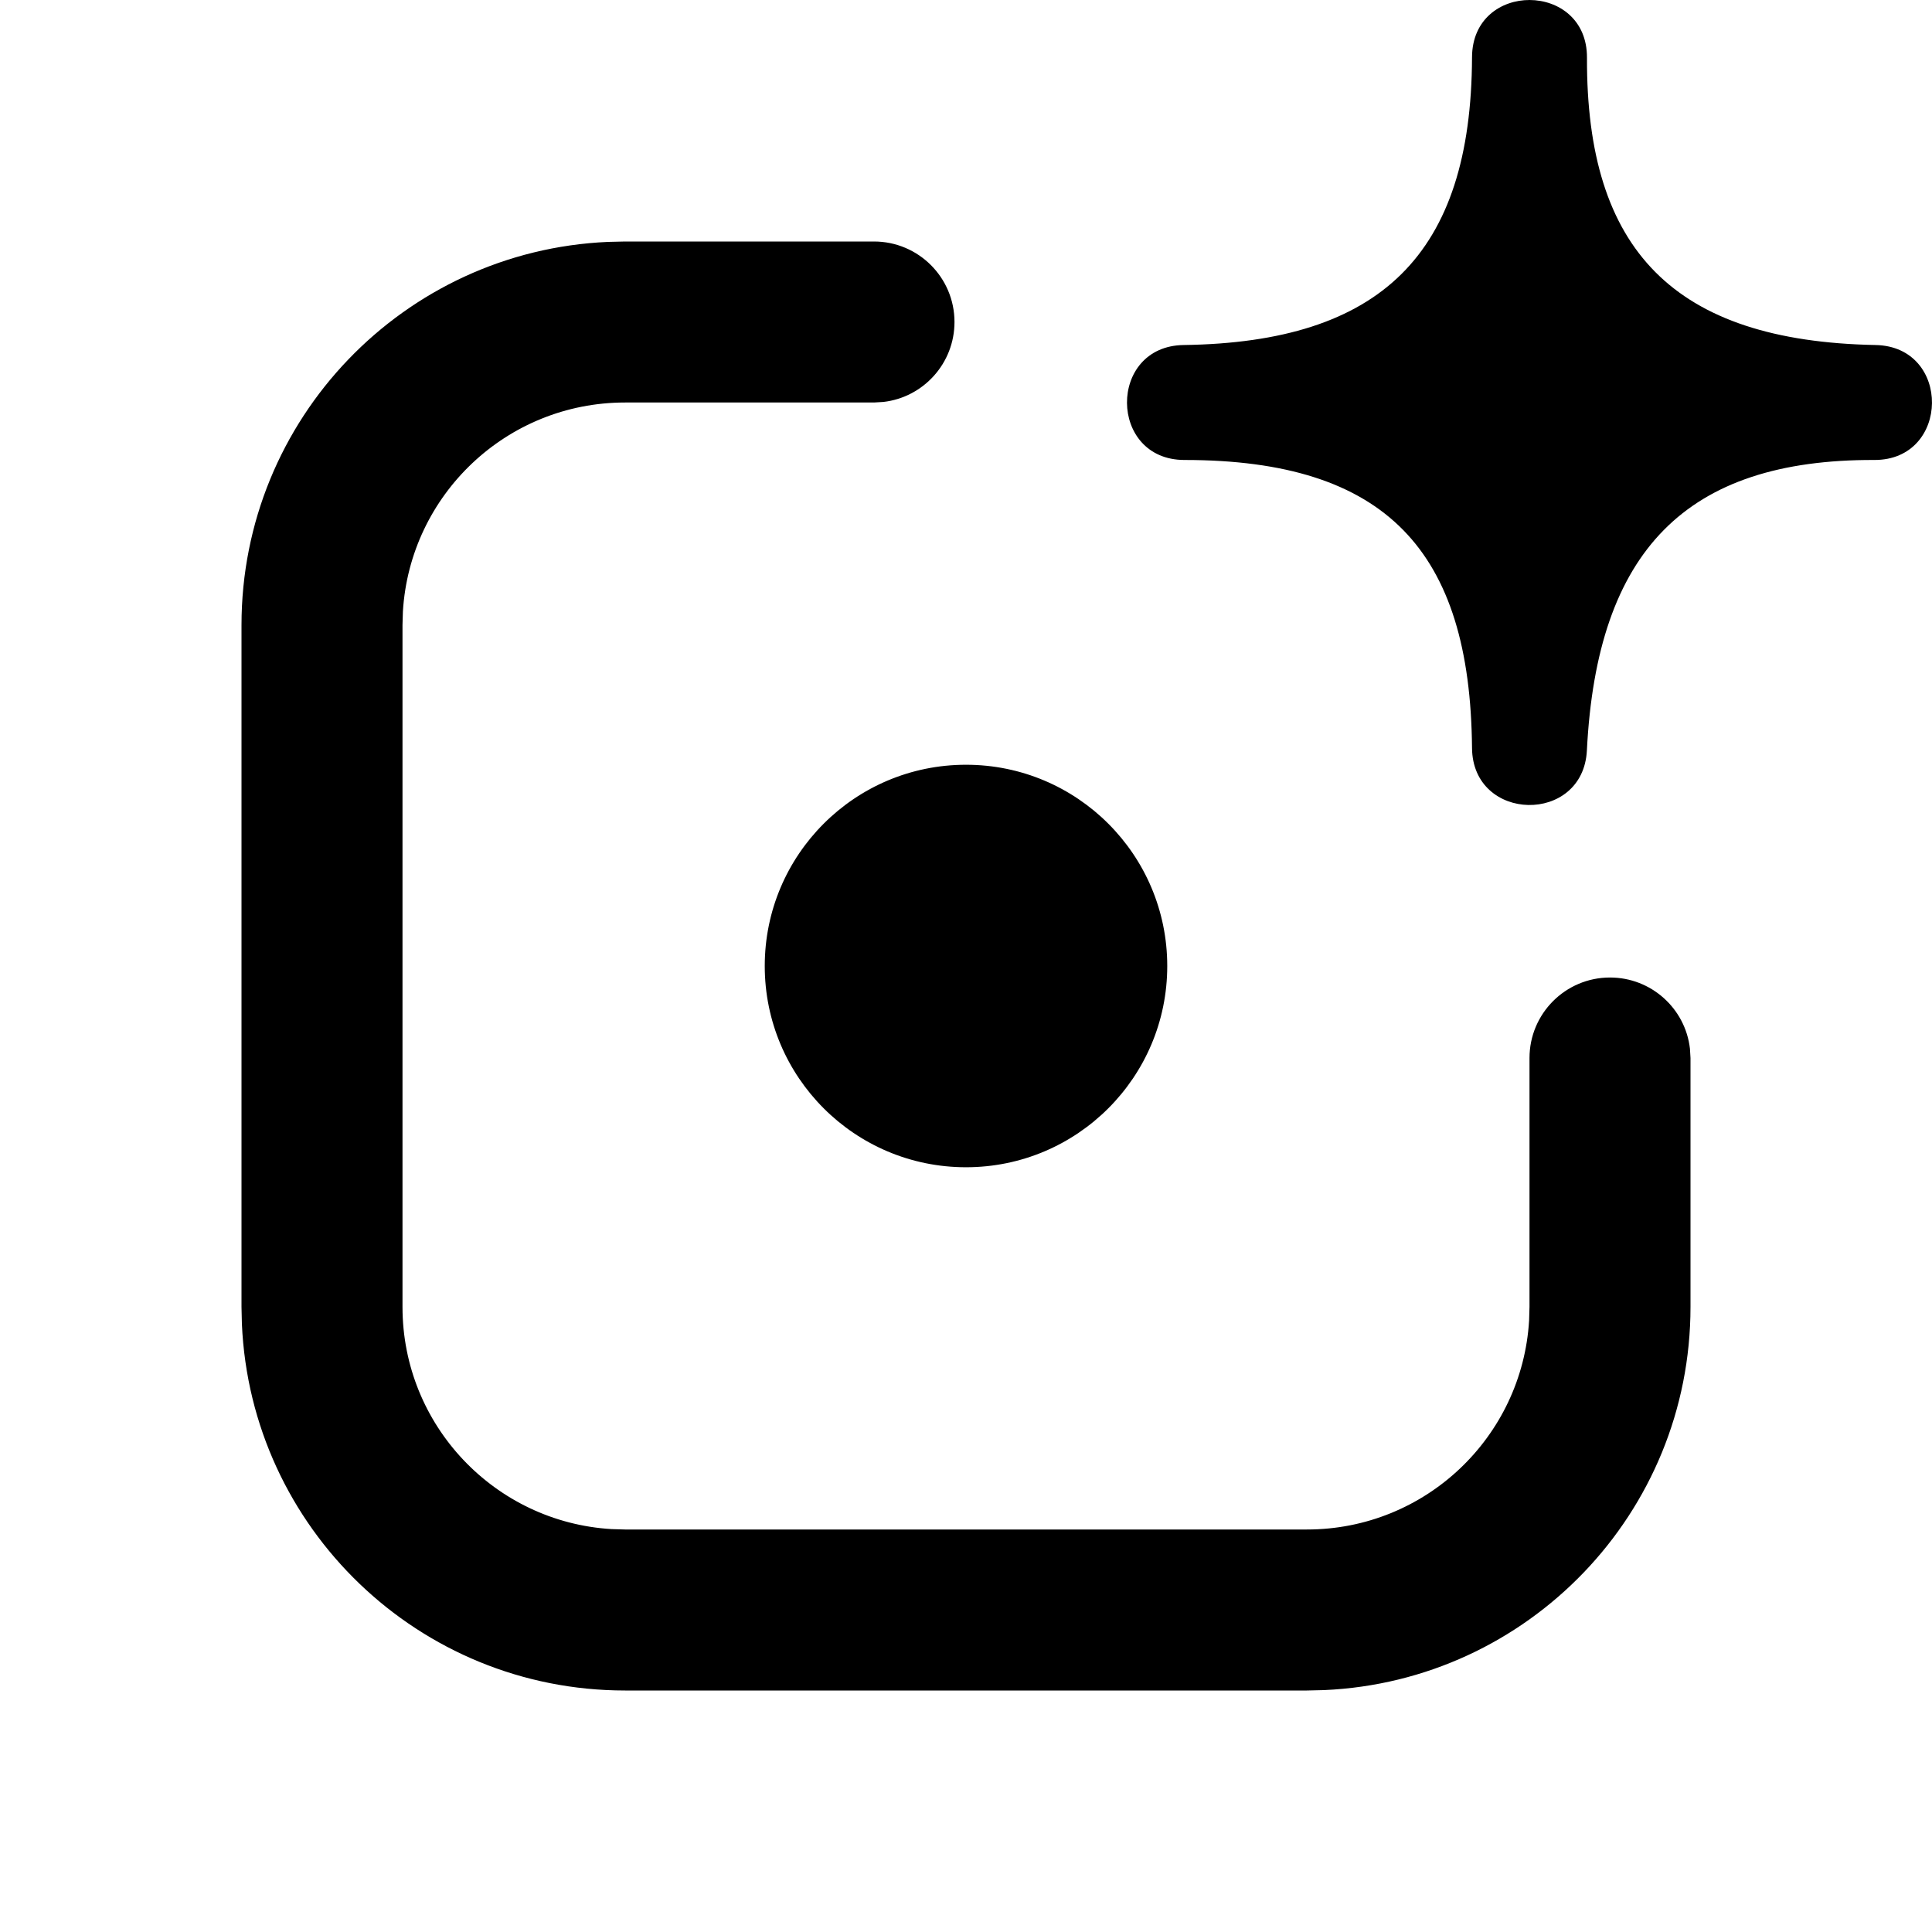
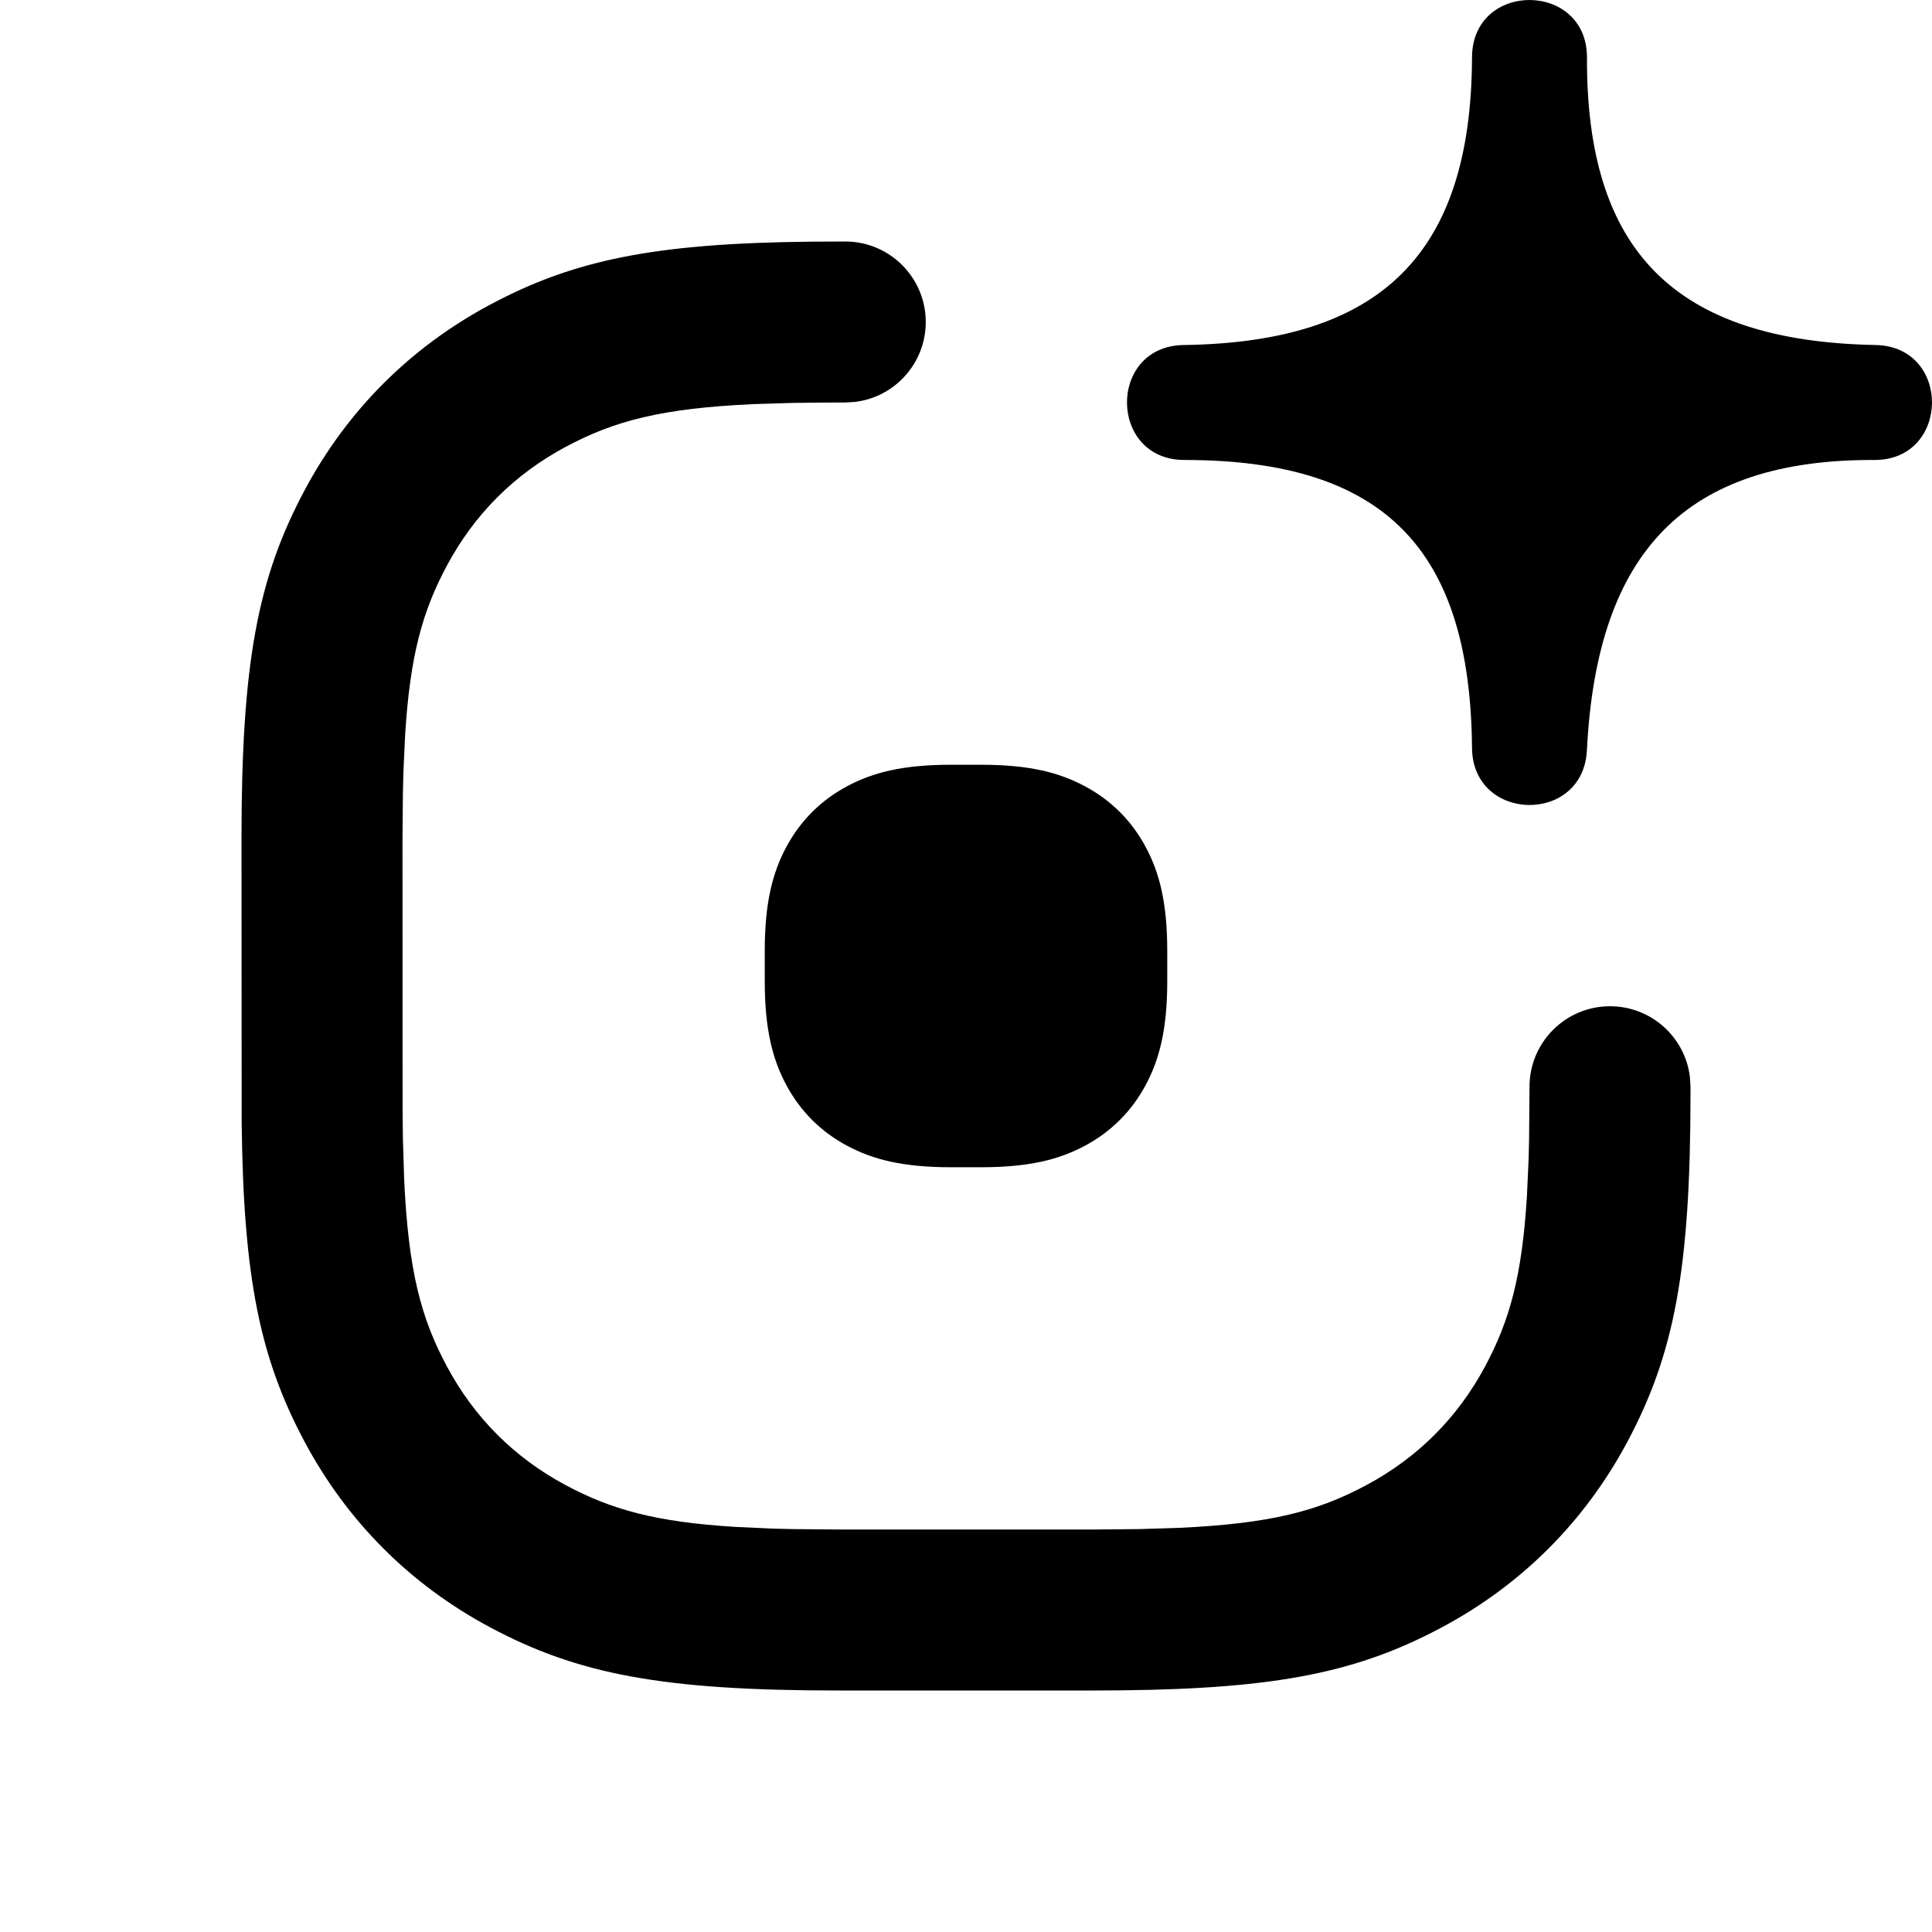
<svg xmlns="http://www.w3.org/2000/svg" width="24" height="24" viewBox="0 0 24 24">
-   <path d="M3096.857,61 C3097.409,61 3097.857,61.448 3097.857,62 C3097.857,62.513 3097.471,62.936 3096.974,62.993 L3096.857,63 L3093.765,63 C3092.294,63 3091.092,64.148 3091.005,65.596 L3091,65.765 L3091,74.235 C3091,75.706 3092.148,76.908 3093.596,76.995 L3093.765,77 L3102.235,77 C3103.706,77 3104.908,75.852 3104.995,74.404 L3105,74.235 L3105,71.143 C3105,70.591 3105.448,70.143 3106,70.143 C3106.513,70.143 3106.936,70.529 3106.993,71.026 L3107,71.143 L3107,74.235 C3107,76.796 3104.981,78.884 3102.448,78.995 L3102.235,79 L3093.765,79 C3091.204,79 3089.116,76.981 3089.005,74.448 L3089,74.235 L3089,65.765 C3089,63.204 3091.019,61.116 3093.552,61.005 L3093.765,61 L3096.857,61 Z M3098,67.5 C3099.381,67.5 3100.5,68.619 3100.5,70 C3100.5,71.381 3099.381,72.5 3098,72.5 C3096.619,72.5 3095.5,71.381 3095.5,70 C3095.5,68.619 3096.619,67.5 3098,67.5 Z M3105.714,58.717 C3105.705,61.107 3106.793,62.238 3109.299,62.286 C3110.244,62.304 3110.228,63.718 3109.283,63.714 C3106.948,63.706 3105.838,64.838 3105.713,67.321 C3105.667,68.245 3104.294,68.217 3104.286,67.292 C3104.264,64.843 3103.22,63.714 3100.714,63.714 C3099.768,63.714 3099.759,62.299 3100.704,62.286 C3103.149,62.252 3104.277,61.162 3104.286,58.712 C3104.289,57.759 3105.718,57.765 3105.714,58.717 Z" transform="translate(-3086 -58)" />
+   <path d="M3096.5,61 C3097.052,61 3097.5,61.448 3097.5,62 C3097.5,62.513 3097.114,62.936 3096.617,62.993 L3096.5,63 L3096.216,63.001 L3095.852,63.005 L3095.363,63.02 C3094.217,63.072 3093.631,63.228 3093.029,63.55 C3092.389,63.892 3091.892,64.389 3091.55,65.029 C3091.25,65.59 3091.093,66.139 3091.032,67.141 L3091.011,67.6 C3091.009,67.681 3091.007,67.765 3091.005,67.852 L3091,68.41 L3091.001,71.784 L3091.005,72.148 L3091.02,72.637 C3091.072,73.783 3091.228,74.369 3091.55,74.971 C3091.892,75.611 3092.389,76.108 3093.029,76.45 C3093.59,76.75 3094.139,76.907 3095.141,76.968 L3095.6,76.989 C3095.681,76.991 3095.765,76.993 3095.852,76.995 L3096.41,77 L3099.59,77 L3100.148,76.995 L3100.637,76.98 C3101.783,76.928 3102.369,76.772 3102.971,76.45 C3103.611,76.108 3104.108,75.611 3104.45,74.971 C3104.75,74.41 3104.907,73.861 3104.968,72.859 L3104.989,72.4 C3104.991,72.319 3104.993,72.235 3104.995,72.148 L3105,71.5 C3105,70.948 3105.448,70.5 3106,70.5 C3106.513,70.5 3106.936,70.886 3106.993,71.383 L3107,71.5 L3107,71.59 C3107,73.773 3106.797,74.823 3106.214,75.914 C3105.685,76.903 3104.903,77.685 3103.914,78.214 C3102.88,78.767 3101.884,78.978 3099.926,78.998 L3099.59,79 L3096.41,79 C3094.227,79 3093.177,78.797 3092.086,78.214 C3091.097,77.685 3090.315,76.903 3089.786,75.914 C3089.233,74.88 3089.022,73.884 3089.002,71.926 L3089,68.41 C3089,66.227 3089.203,65.177 3089.786,64.086 C3090.315,63.097 3091.097,62.315 3092.086,61.786 C3093.12,61.233 3094.116,61.022 3096.074,61.002 L3096.5,61 Z M3098.184,67.5 C3098.778,67.5 3099.151,67.593 3099.477,67.767 C3099.803,67.941 3100.059,68.197 3100.233,68.523 C3100.407,68.849 3100.5,69.222 3100.5,69.816 L3100.5,70.184 C3100.5,70.778 3100.407,71.151 3100.233,71.477 C3100.059,71.803 3099.803,72.059 3099.477,72.233 C3099.151,72.407 3098.778,72.5 3098.184,72.5 L3097.816,72.5 C3097.222,72.5 3096.849,72.407 3096.523,72.233 C3096.197,72.059 3095.941,71.803 3095.767,71.477 C3095.593,71.151 3095.5,70.778 3095.5,70.184 L3095.5,69.816 C3095.5,69.222 3095.593,68.849 3095.767,68.523 C3095.941,68.197 3096.197,67.941 3096.523,67.767 C3096.849,67.593 3097.222,67.5 3097.816,67.5 L3098.184,67.5 Z M3105.714,58.717 C3105.705,61.107 3106.793,62.238 3109.299,62.286 C3110.244,62.304 3110.228,63.718 3109.283,63.714 C3106.948,63.706 3105.838,64.838 3105.713,67.321 C3105.667,68.245 3104.294,68.217 3104.286,67.292 C3104.264,64.843 3103.22,63.714 3100.714,63.714 C3099.768,63.714 3099.759,62.299 3100.704,62.286 C3103.149,62.252 3104.277,61.162 3104.286,58.712 C3104.289,57.759 3105.718,57.765 3105.714,58.717 Z" transform="translate(-3086 -58)" />
</svg>
